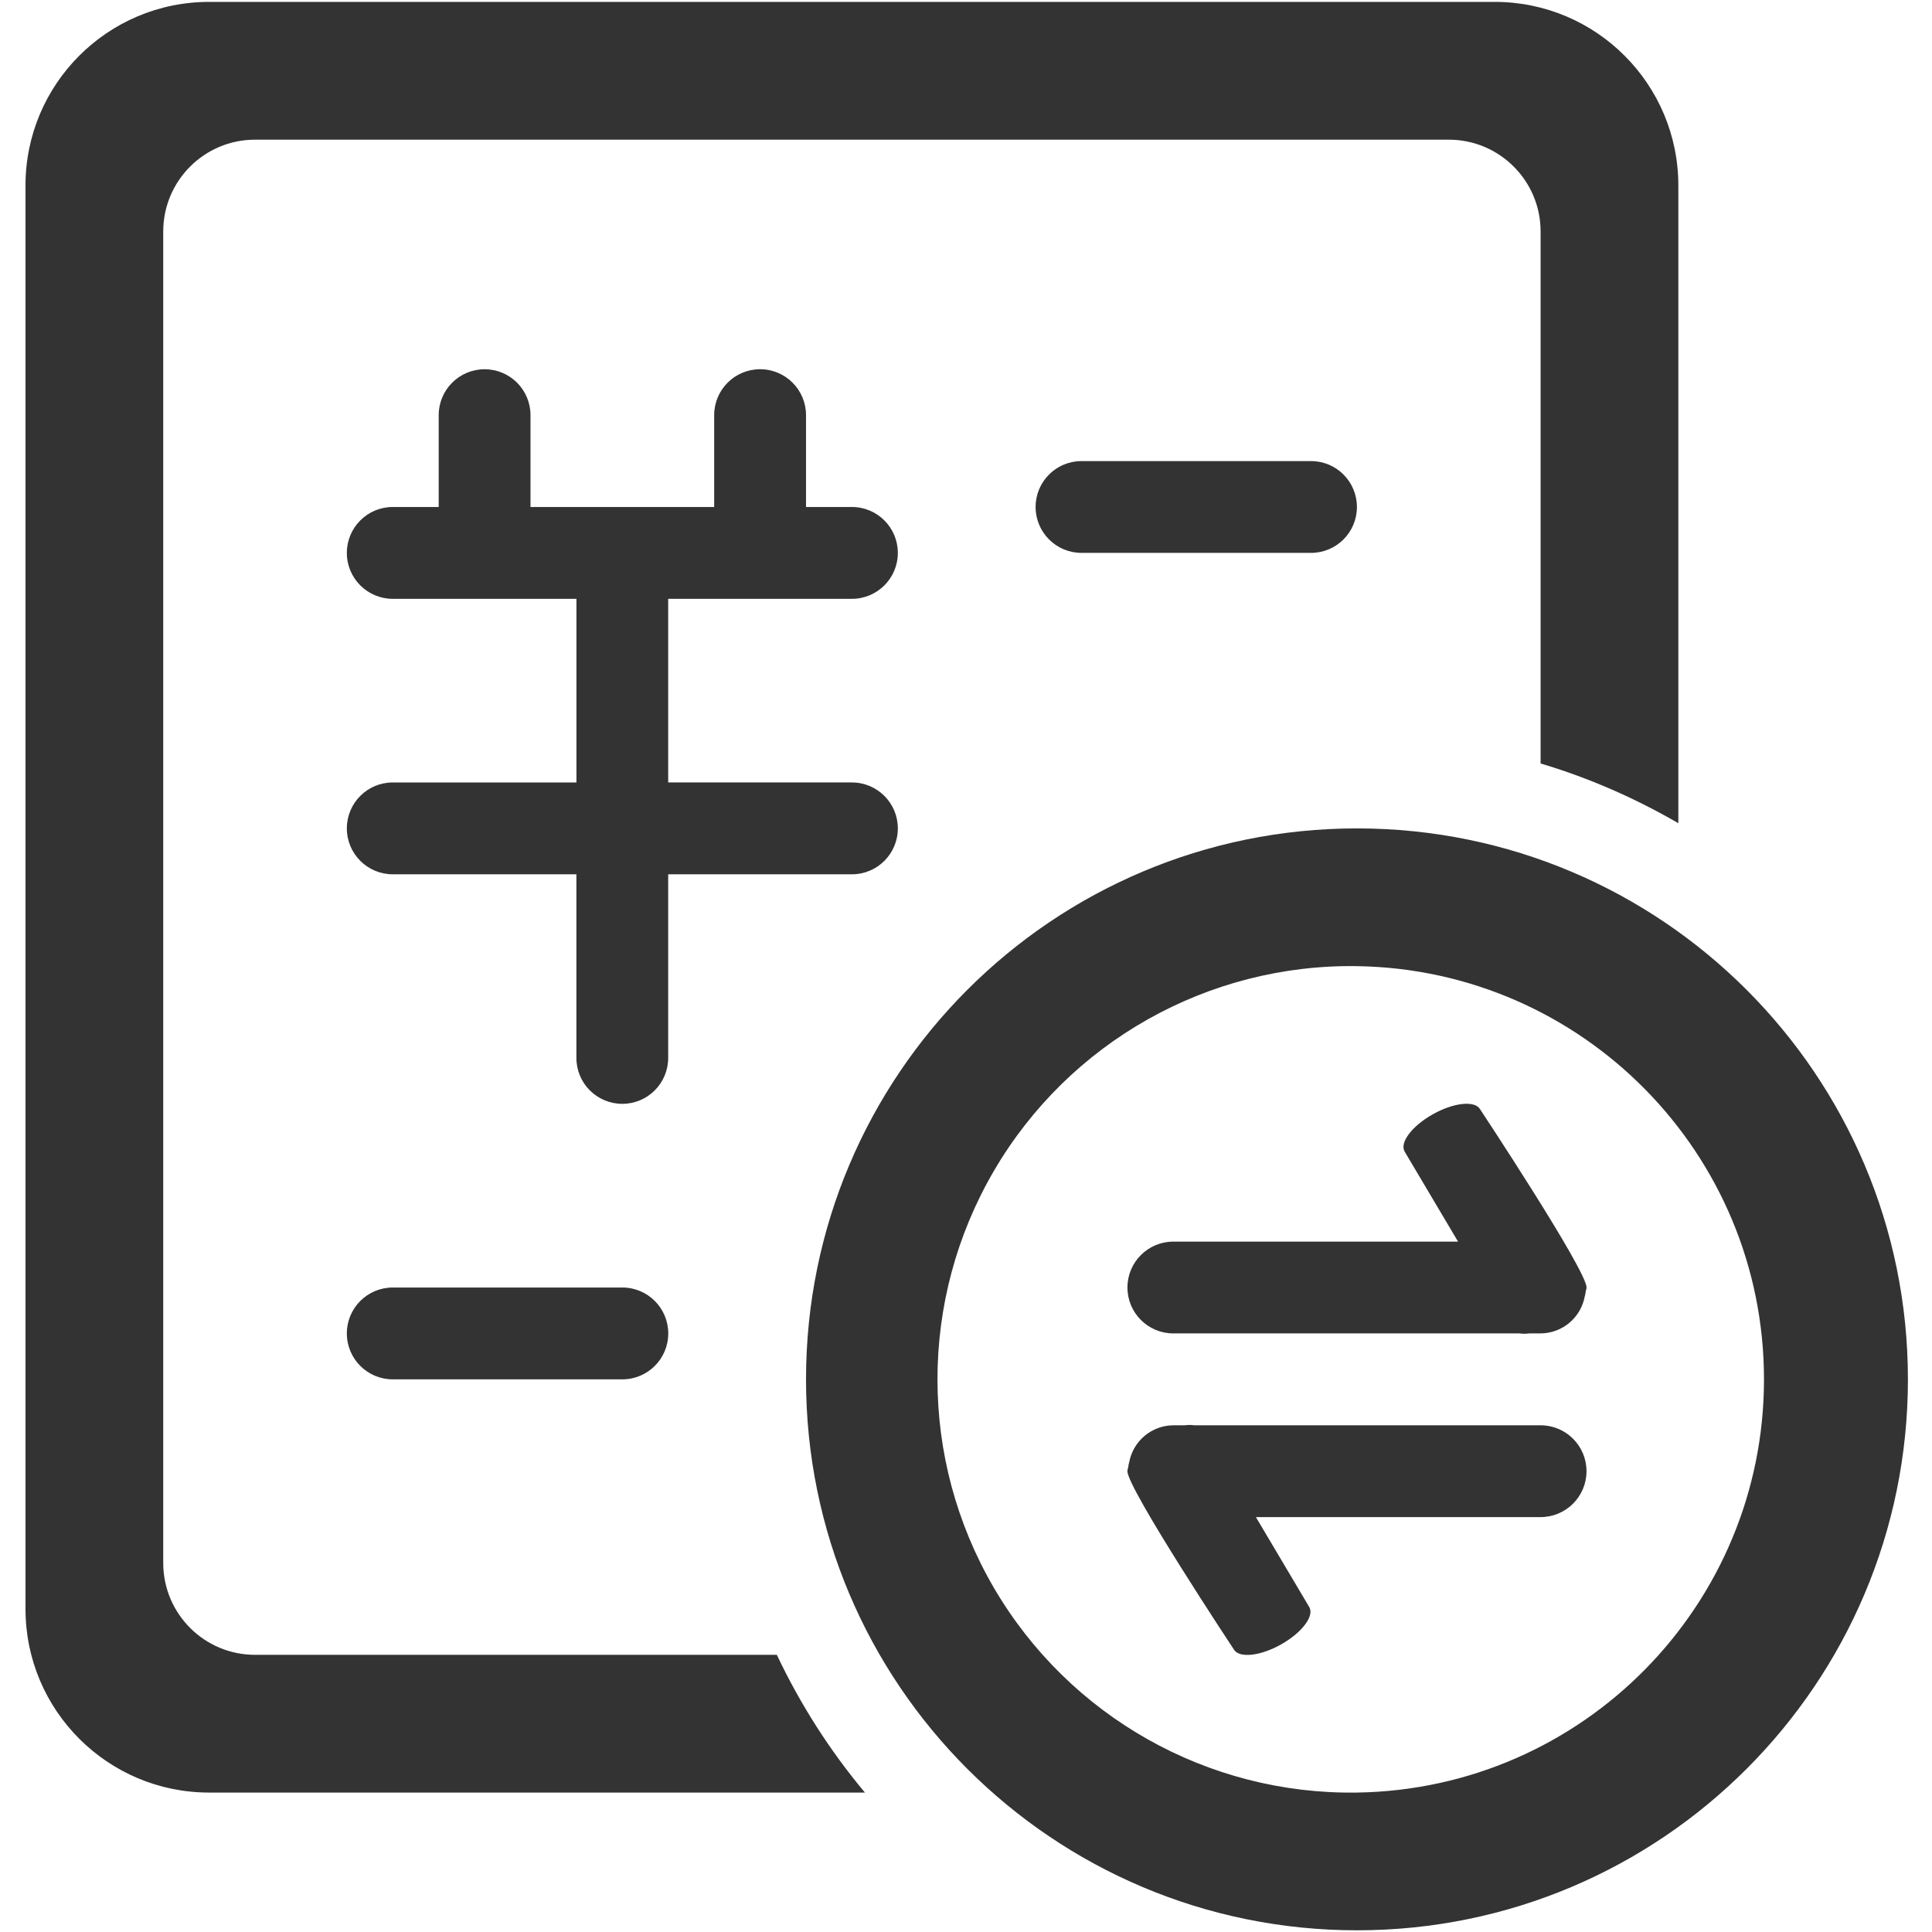
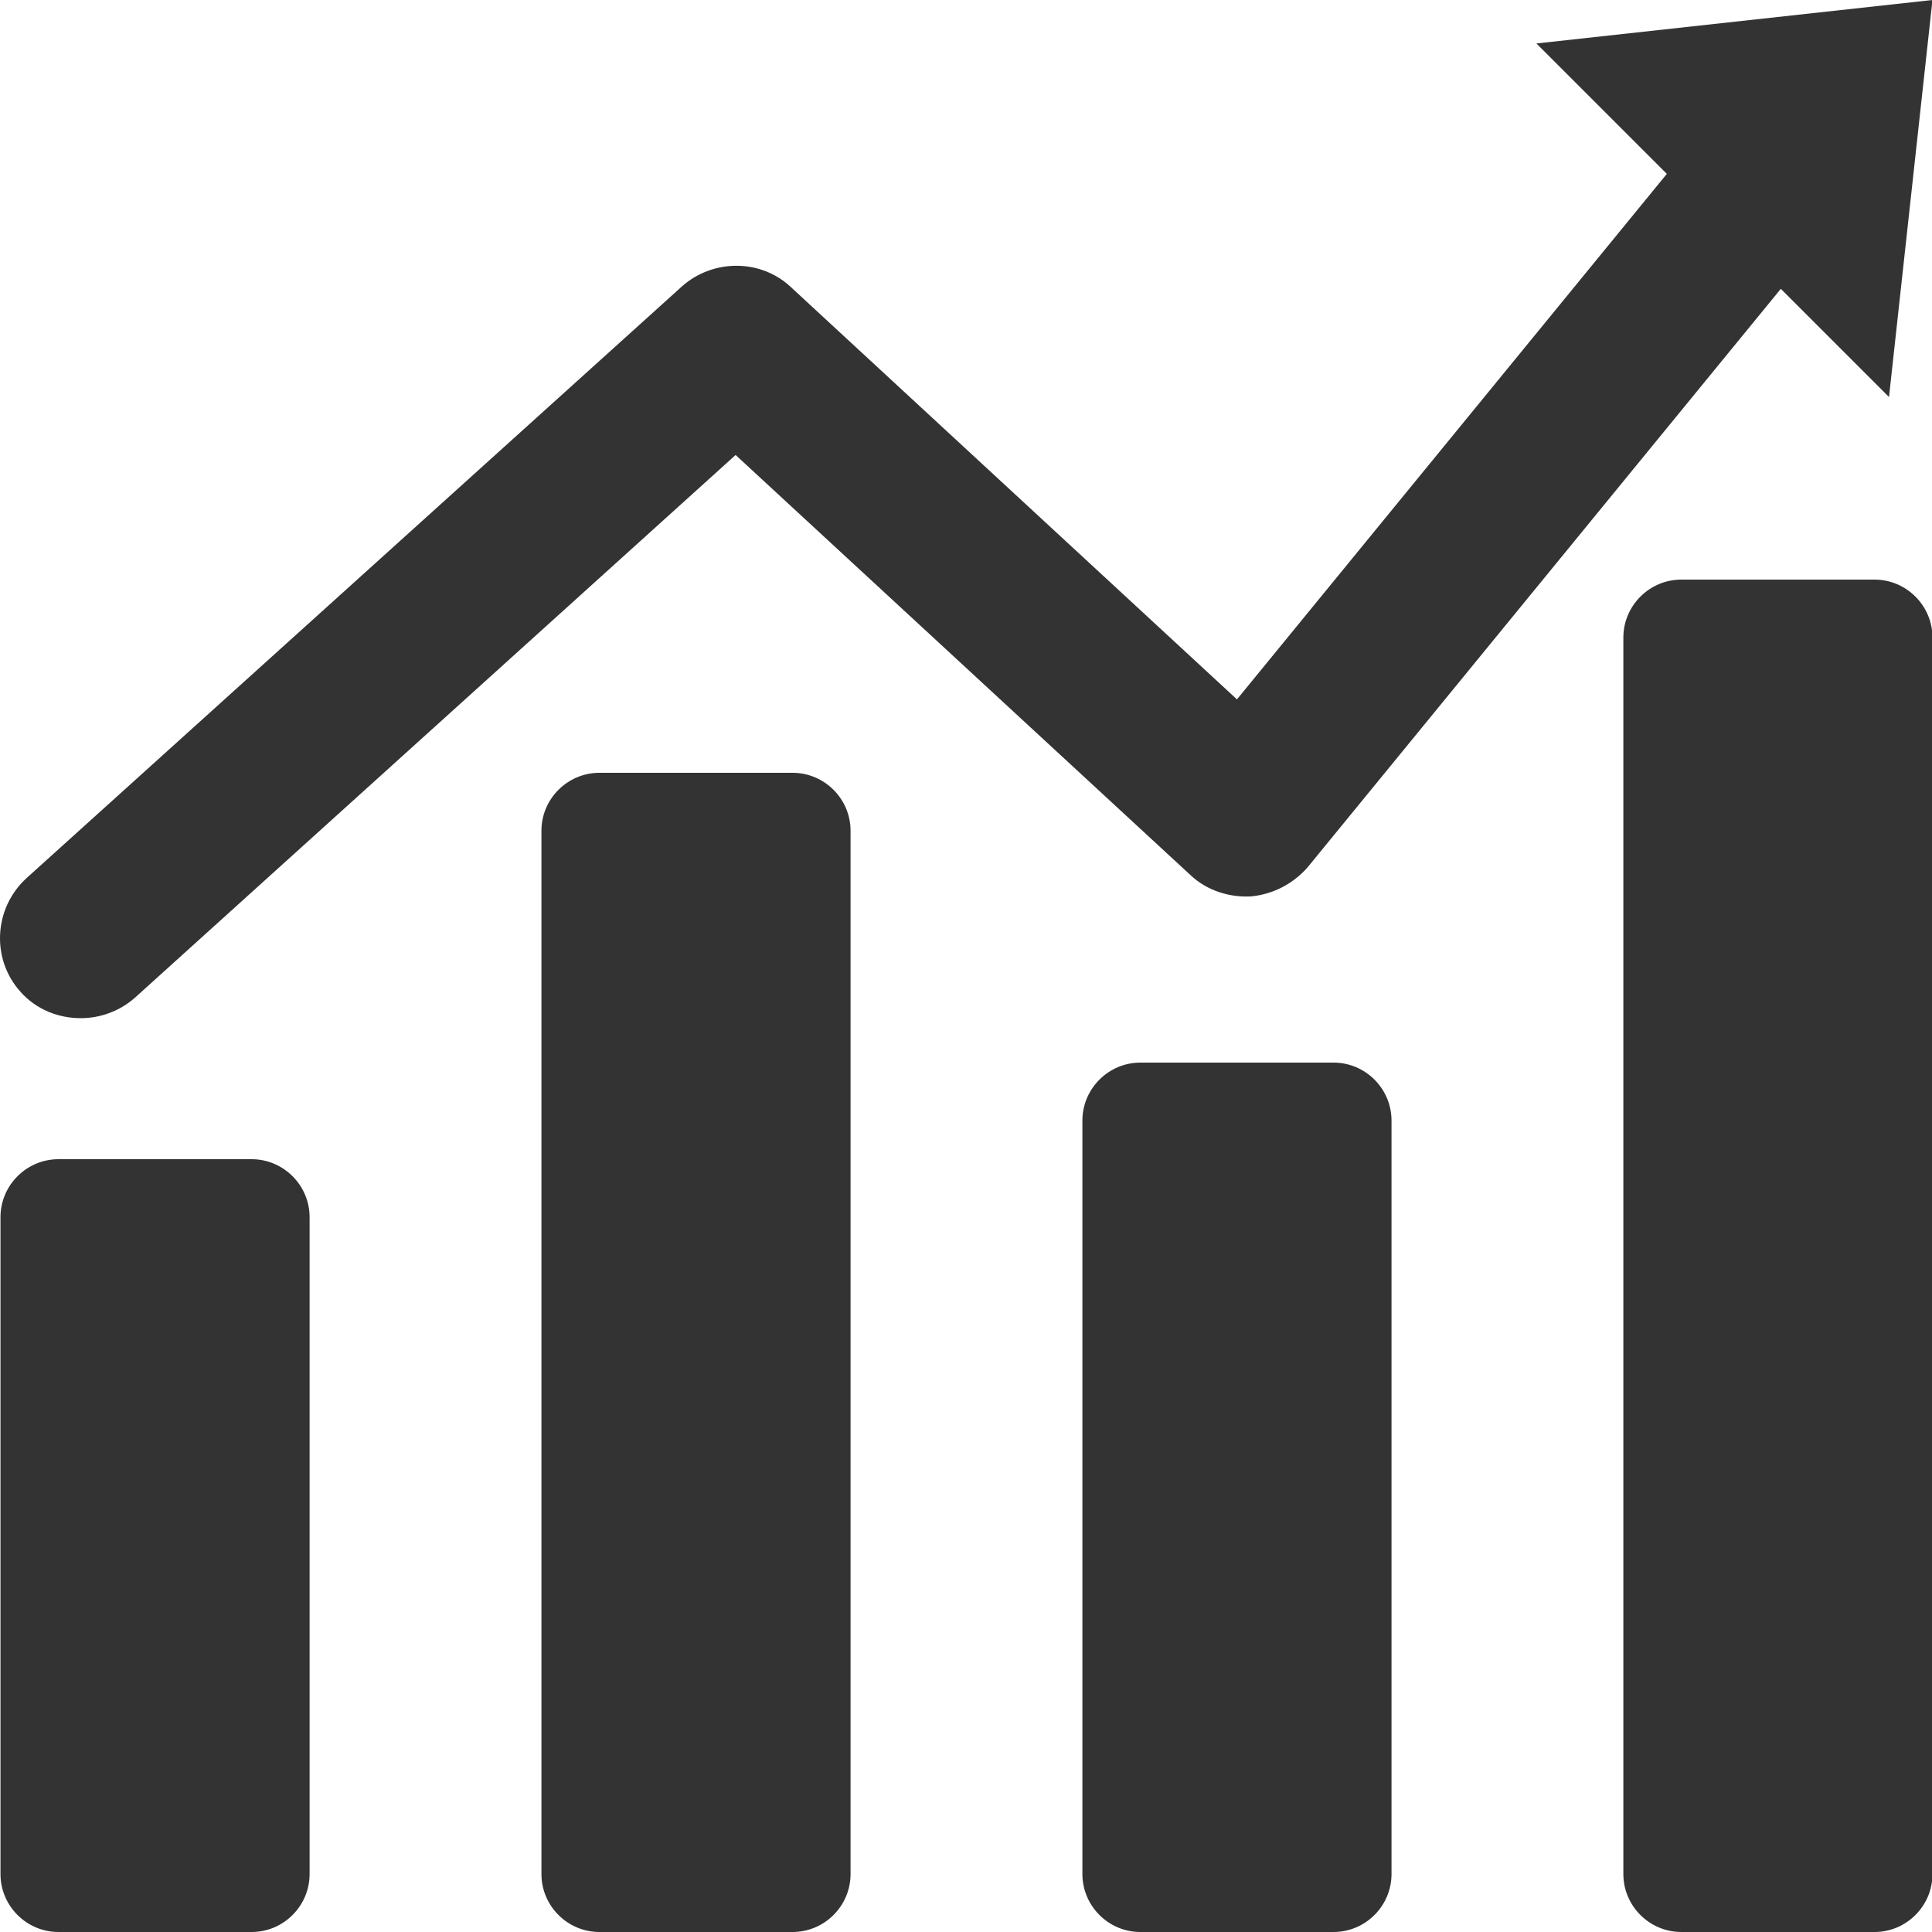
- <svg xmlns="http://www.w3.org/2000/svg" t="1584584184345" class="icon" viewBox="0 0 1024 1024" version="1.1" p-id="1584" width="200" height="200">
+ <svg xmlns="http://www.w3.org/2000/svg" t="1584584220109" class="icon" viewBox="0 0 1024 1024" version="1.1" p-id="1743" width="200" height="200">
  <defs>
    <style type="text/css" />
  </defs>
-   <path d="M719.223 1023.101c-161.292 0-292.015-130.747-292.015-292.015 0-161.292 130.722-292.015 292.015-292.015 161.268 0 292.015 130.722 292.015 292.015 0 161.268-130.747 292.015-292.015 292.015z m0-511.026a219.036 219.036 0 1 0 0 438.022 219.036 219.036 0 0 0 0-438.022z m97.33 292.015h-150.903l28.297 47.703c2.797 4.72-3.896 13.562-14.935 19.781-11.014 6.194-22.228 7.418-25.026 2.697 0 0-56.445-85.292-56.445-94.533 0-0.849 0.4-1.573 0.5-2.423a7.817 7.817 0 0 1 0.425-2.148 23.977 23.977 0 0 1 23.402-19.731h6.069a18.157 18.157 0 0 1 5.045 0h183.571a24.326 24.326 0 0 1 0 48.652z m23.427-117.111a23.977 23.977 0 0 1-23.427 19.756h-6.069a18.157 18.157 0 0 1-5.02 0H621.893a24.326 24.326 0 0 1 0-48.652h150.903l-28.297-47.703c-2.797-4.745 3.871-13.587 14.91-19.781 11.039-6.219 22.253-7.418 25.051-2.697 0 0 56.445 85.292 56.445 94.508 0 0.874-0.425 1.598-0.5 2.423a7.842 7.842 0 0 1-0.425 2.148z m-145.108-442.593a24.326 24.326 0 0 1 0 48.652h-121.656a24.326 24.326 0 0 1 0-48.652h121.656zM208.172 682.409h121.681a24.326 24.326 0 0 1 0 48.677H208.172a24.326 24.326 0 0 1 0-48.677z m243.362-267.689a24.326 24.326 0 0 1 0 48.677H354.154v97.33a24.326 24.326 0 0 1-48.652 0v-97.33H208.172a24.326 24.326 0 0 1 0-48.677h97.355v-97.33H208.172a24.326 24.326 0 0 1 0-48.677h24.351V220.035a24.326 24.326 0 0 1 48.652 0v48.677h97.355V220.035a24.326 24.326 0 0 1 48.677 0v48.677h24.326a24.326 24.326 0 0 1 0 48.677H354.154v97.33h97.355zM816.553 122.705a48.677 48.677 0 0 0-48.652-48.677H135.168a48.677 48.677 0 0 0-48.652 48.677v705.711c0 26.874 21.779 48.677 48.652 48.677h276.58a340.817 340.817 0 0 0 46.679 73.004H110.842a97.33 97.33 0 0 1-97.33-97.33V98.379A97.33 97.33 0 0 1 110.842 0.999H792.226a97.33 97.33 0 0 1 97.33 97.355V436.324c-22.828-13.237-47.204-23.977-73.004-31.669V122.705z" fill="#333333" p-id="1585" />
+   <path d="M1024.252 0l-209.92 23.04L883.452 92.16 655.612 370.688 419.068 152.064c-15.872-14.848-40.96-14.848-57.344-0.512L14.076 465.408C-3.332 481.28-4.868 508.416 11.004 525.824c8.192 9.216 19.968 13.824 31.744 13.824 10.24 0 20.48-3.584 28.672-10.752l318.464-287.744 241.152 222.72c8.704 8.192 20.48 11.776 31.744 11.264 11.776-1.024 22.528-6.656 30.208-15.36l250.88-306.688 57.344 57.344L1024.252 0z m0 0M133.372 1024H30.972c-16.896 0-30.72-13.824-30.72-30.72v-348.16c0-16.896 13.824-30.72 30.72-30.72h102.4c16.896 0 30.72 13.824 30.72 30.72v348.16c0 16.896-13.824 30.72-30.72 30.72z" p-id="1744" fill="#333333" />
+   <path d="M420.092 1024H317.692c-16.896 0-30.72-13.824-30.72-30.72V440.32c0-16.896 13.824-30.72 30.72-30.72h102.4c16.896 0 30.72 13.824 30.72 30.72v552.96c0 16.896-13.824 30.72-30.72 30.72zM706.812 1024h-102.4c-16.896 0-30.72-13.824-30.72-30.72v-399.36c0-16.896 13.824-30.72 30.72-30.72h102.4c16.896 0 30.72 13.824 30.72 30.72v399.36c0 16.896-13.824 30.72-30.72 30.72zM993.532 1024h-102.4c-16.896 0-30.72-13.824-30.72-30.72V337.92c0-16.896 13.824-30.72 30.72-30.72h102.4c16.896 0 30.72 13.824 30.72 30.72v655.36c0 16.896-13.824 30.72-30.72 30.72z" p-id="1745" fill="#333333" />
</svg>
